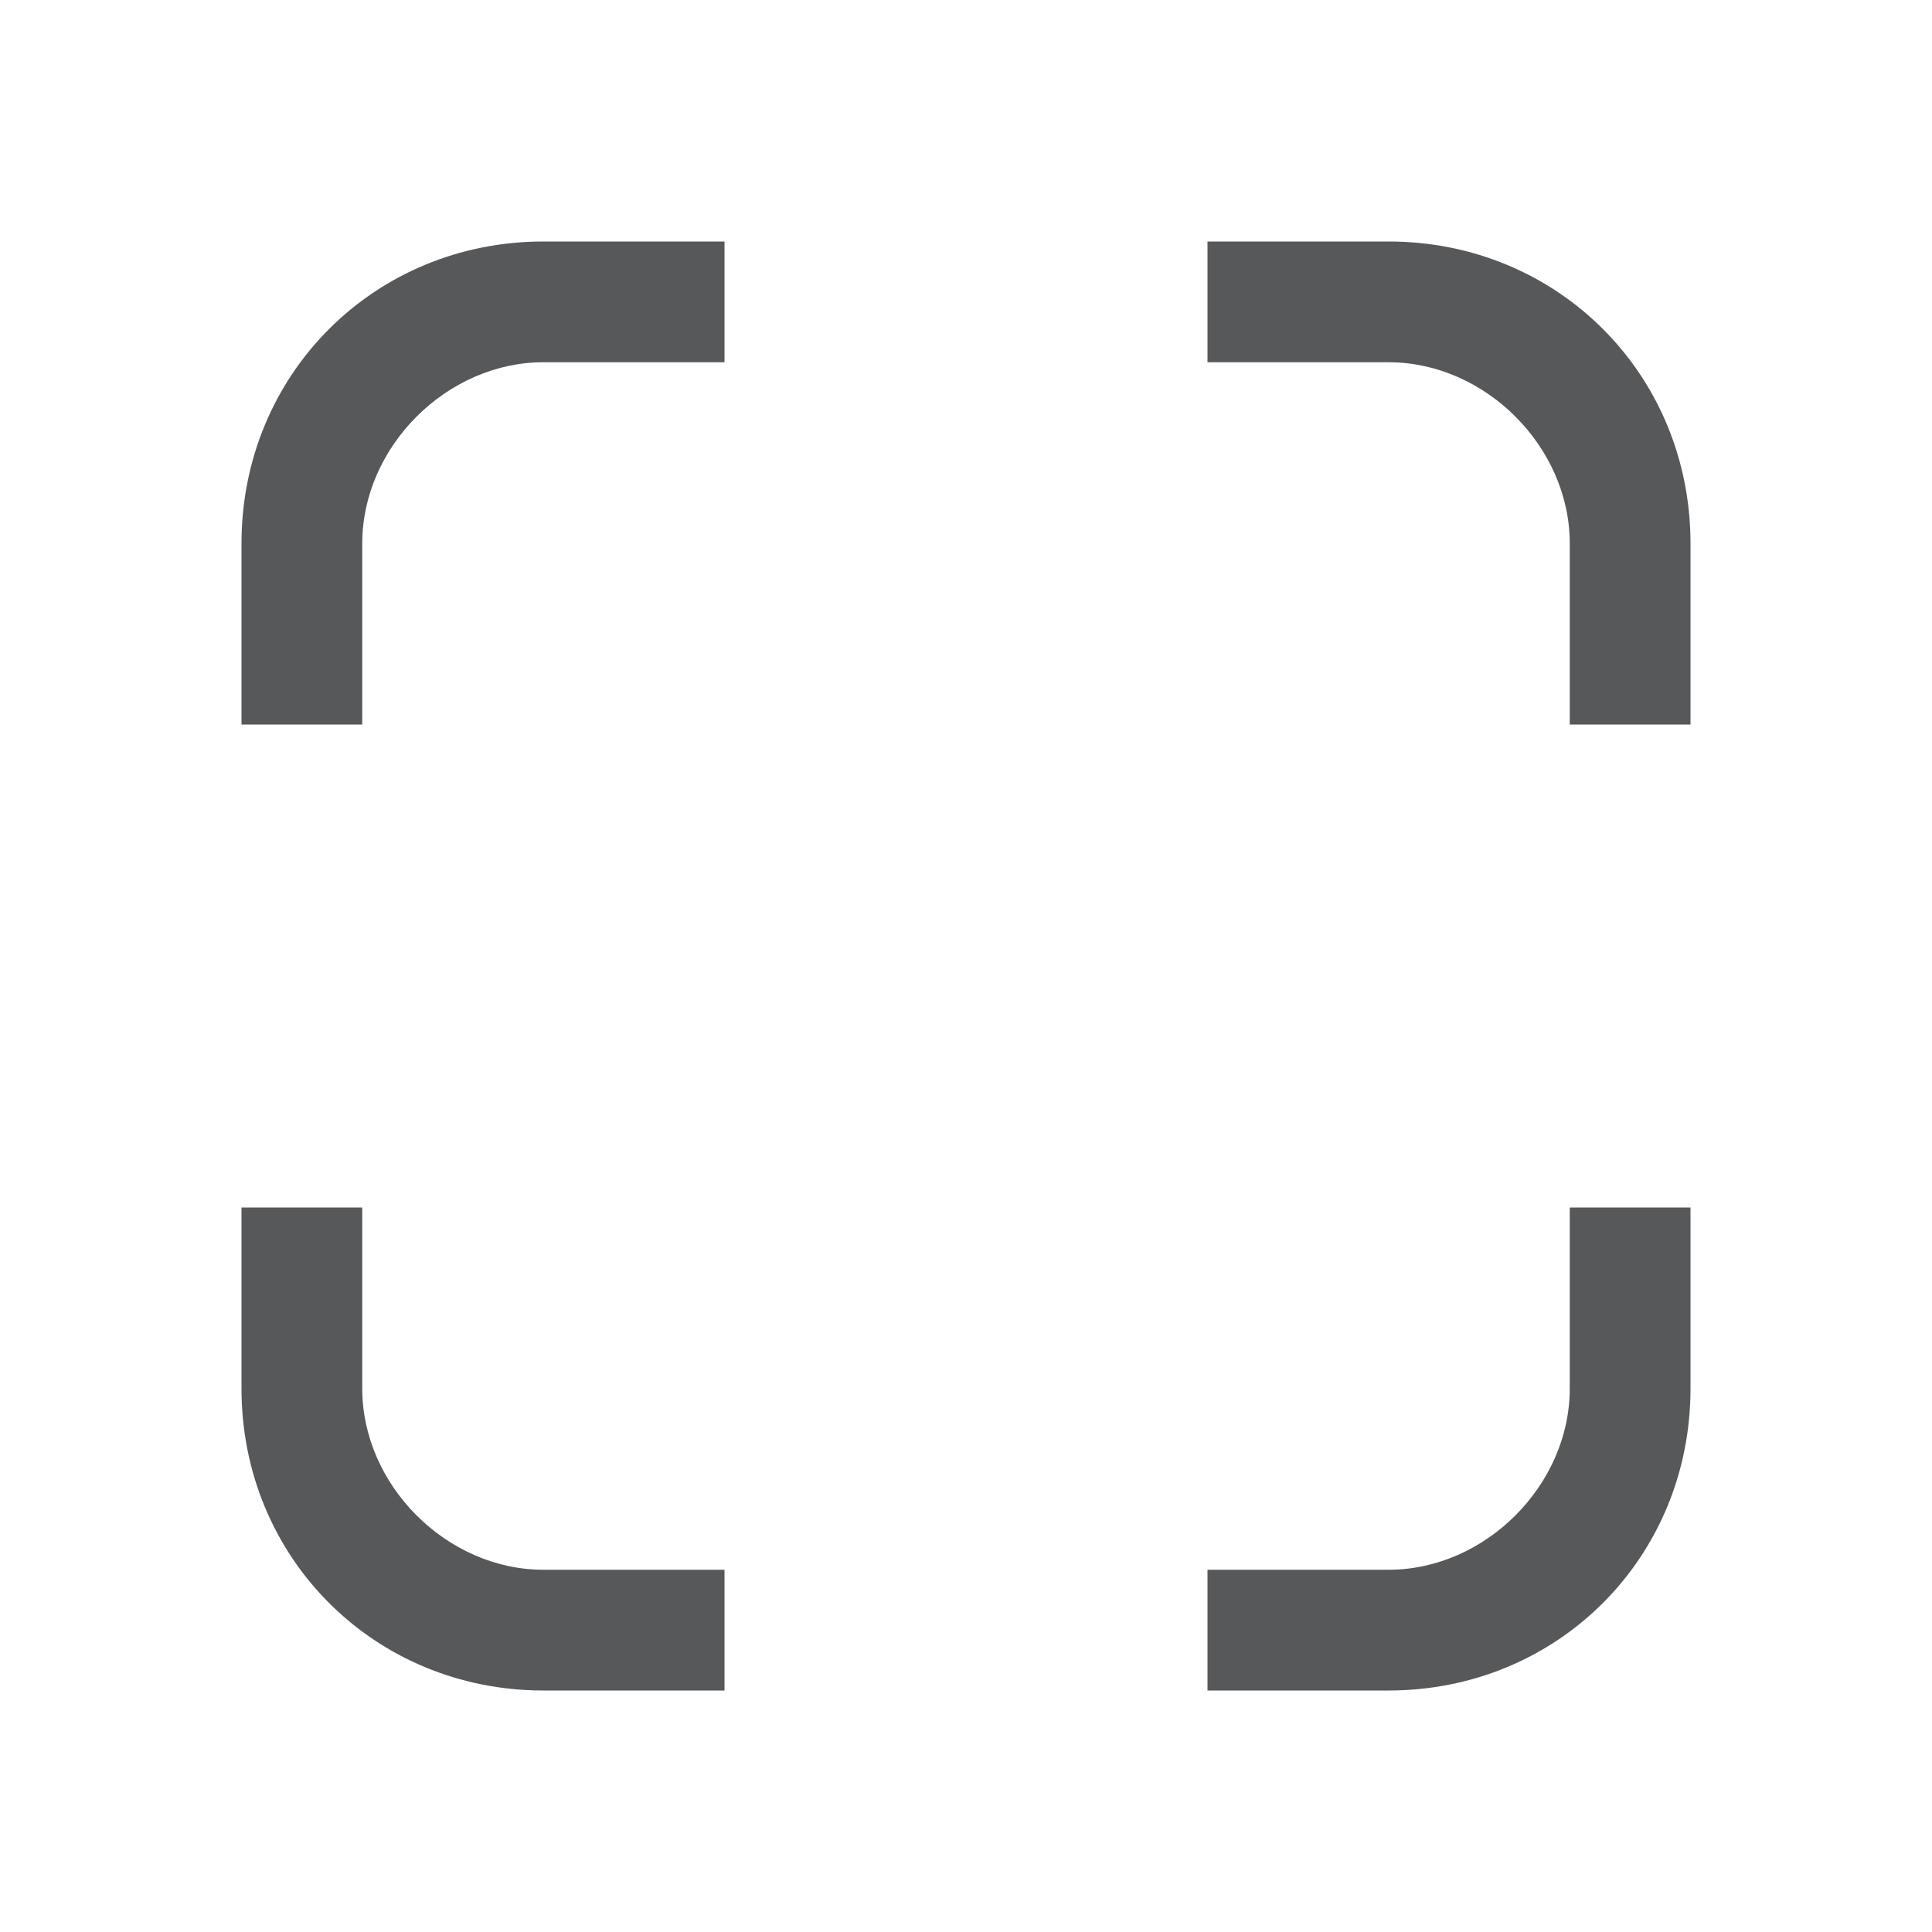
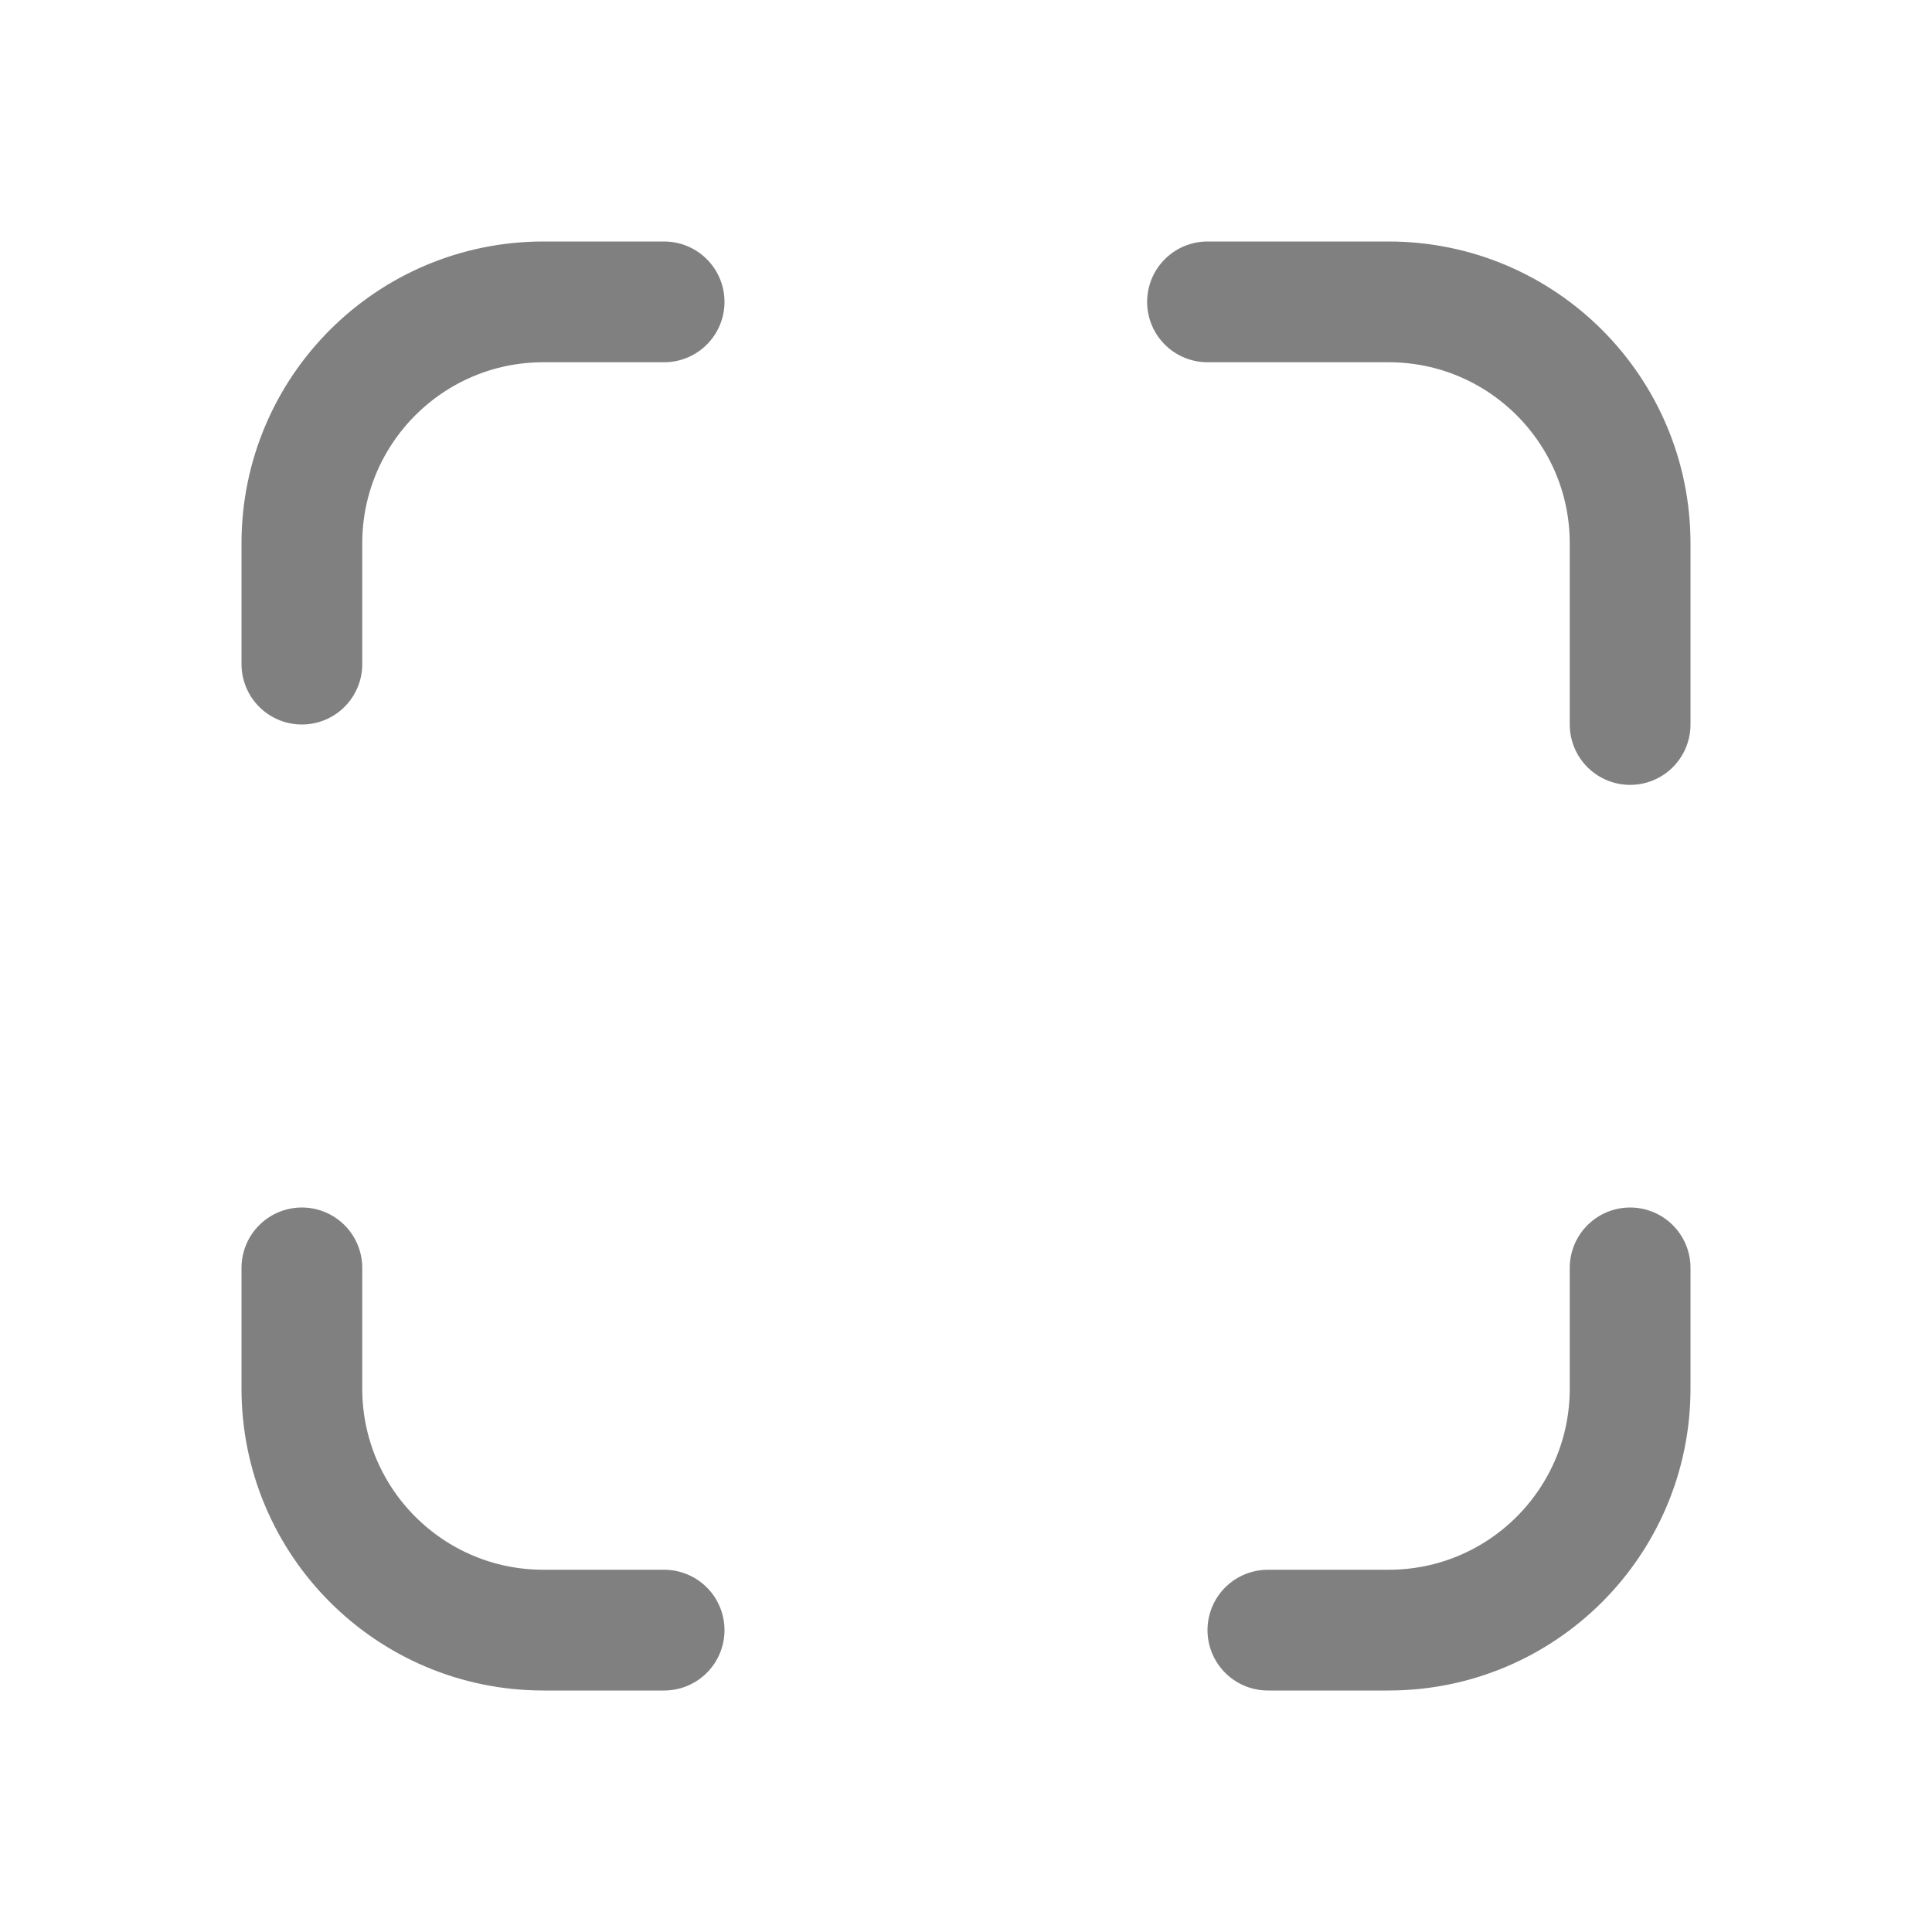
- <svg xmlns="http://www.w3.org/2000/svg" version="1.1" id="gtk-zoom-fit" x="0px" y="0px" viewBox="0 0 16 16" style="enable-background:new 0 0 16 16;" xml:space="preserve">
-   <style type="text/css">
- 	.st0{opacity:0.75;}
- 	.st1{fill:#1F2022;}
- </style>
-   <g class="st0">
-     <path class="st1" d="M3,6V4.5C3,3.7,3.7,3,4.5,3H6V2H4.5C3.1,2,2,3.1,2,4.5V6H3z" />
-     <path class="st1" d="M3,11.5V10H2v1.5C2,12.9,3.1,14,4.5,14H6v-1H4.5C3.7,13,3,12.3,3,11.5z" />
-     <path class="st1" d="M13,4.5V6h1V4.5C14,3.1,12.9,2,11.5,2H10v1h1.5C12.3,3,13,3.7,13,4.5z" />
-     <path class="st1" d="M13,10v1.5c0,0.8-0.7,1.5-1.5,1.5H10v1h1.5c1.4,0,2.5-1.1,2.5-2.5V10H13z" />
+ <svg xmlns="http://www.w3.org/2000/svg" id="z" viewBox="0 0 16 16">
+   <defs>
+     <style>.cls-1{fill:none;stroke:gray;stroke-linecap:round;stroke-miterlimit:10;}</style>
+   </defs>
+   <g id="_16" data-name="16">
+     <path class="cls-1" d="M2.5,5.5v-1a2,2,0,0,1,2-2h1" />
+     <path class="cls-1" d="M5.5,13.5h-1a2,2,0,0,1-2-2v-1" />
+     <path class="cls-1" d="M13.5,10.5v1a2,2,0,0,1-2,2h-1" />
+     <path class="cls-1" d="M10,2.5h1.5a2,2,0,0,1,2,2V6" />
  </g>
</svg>
